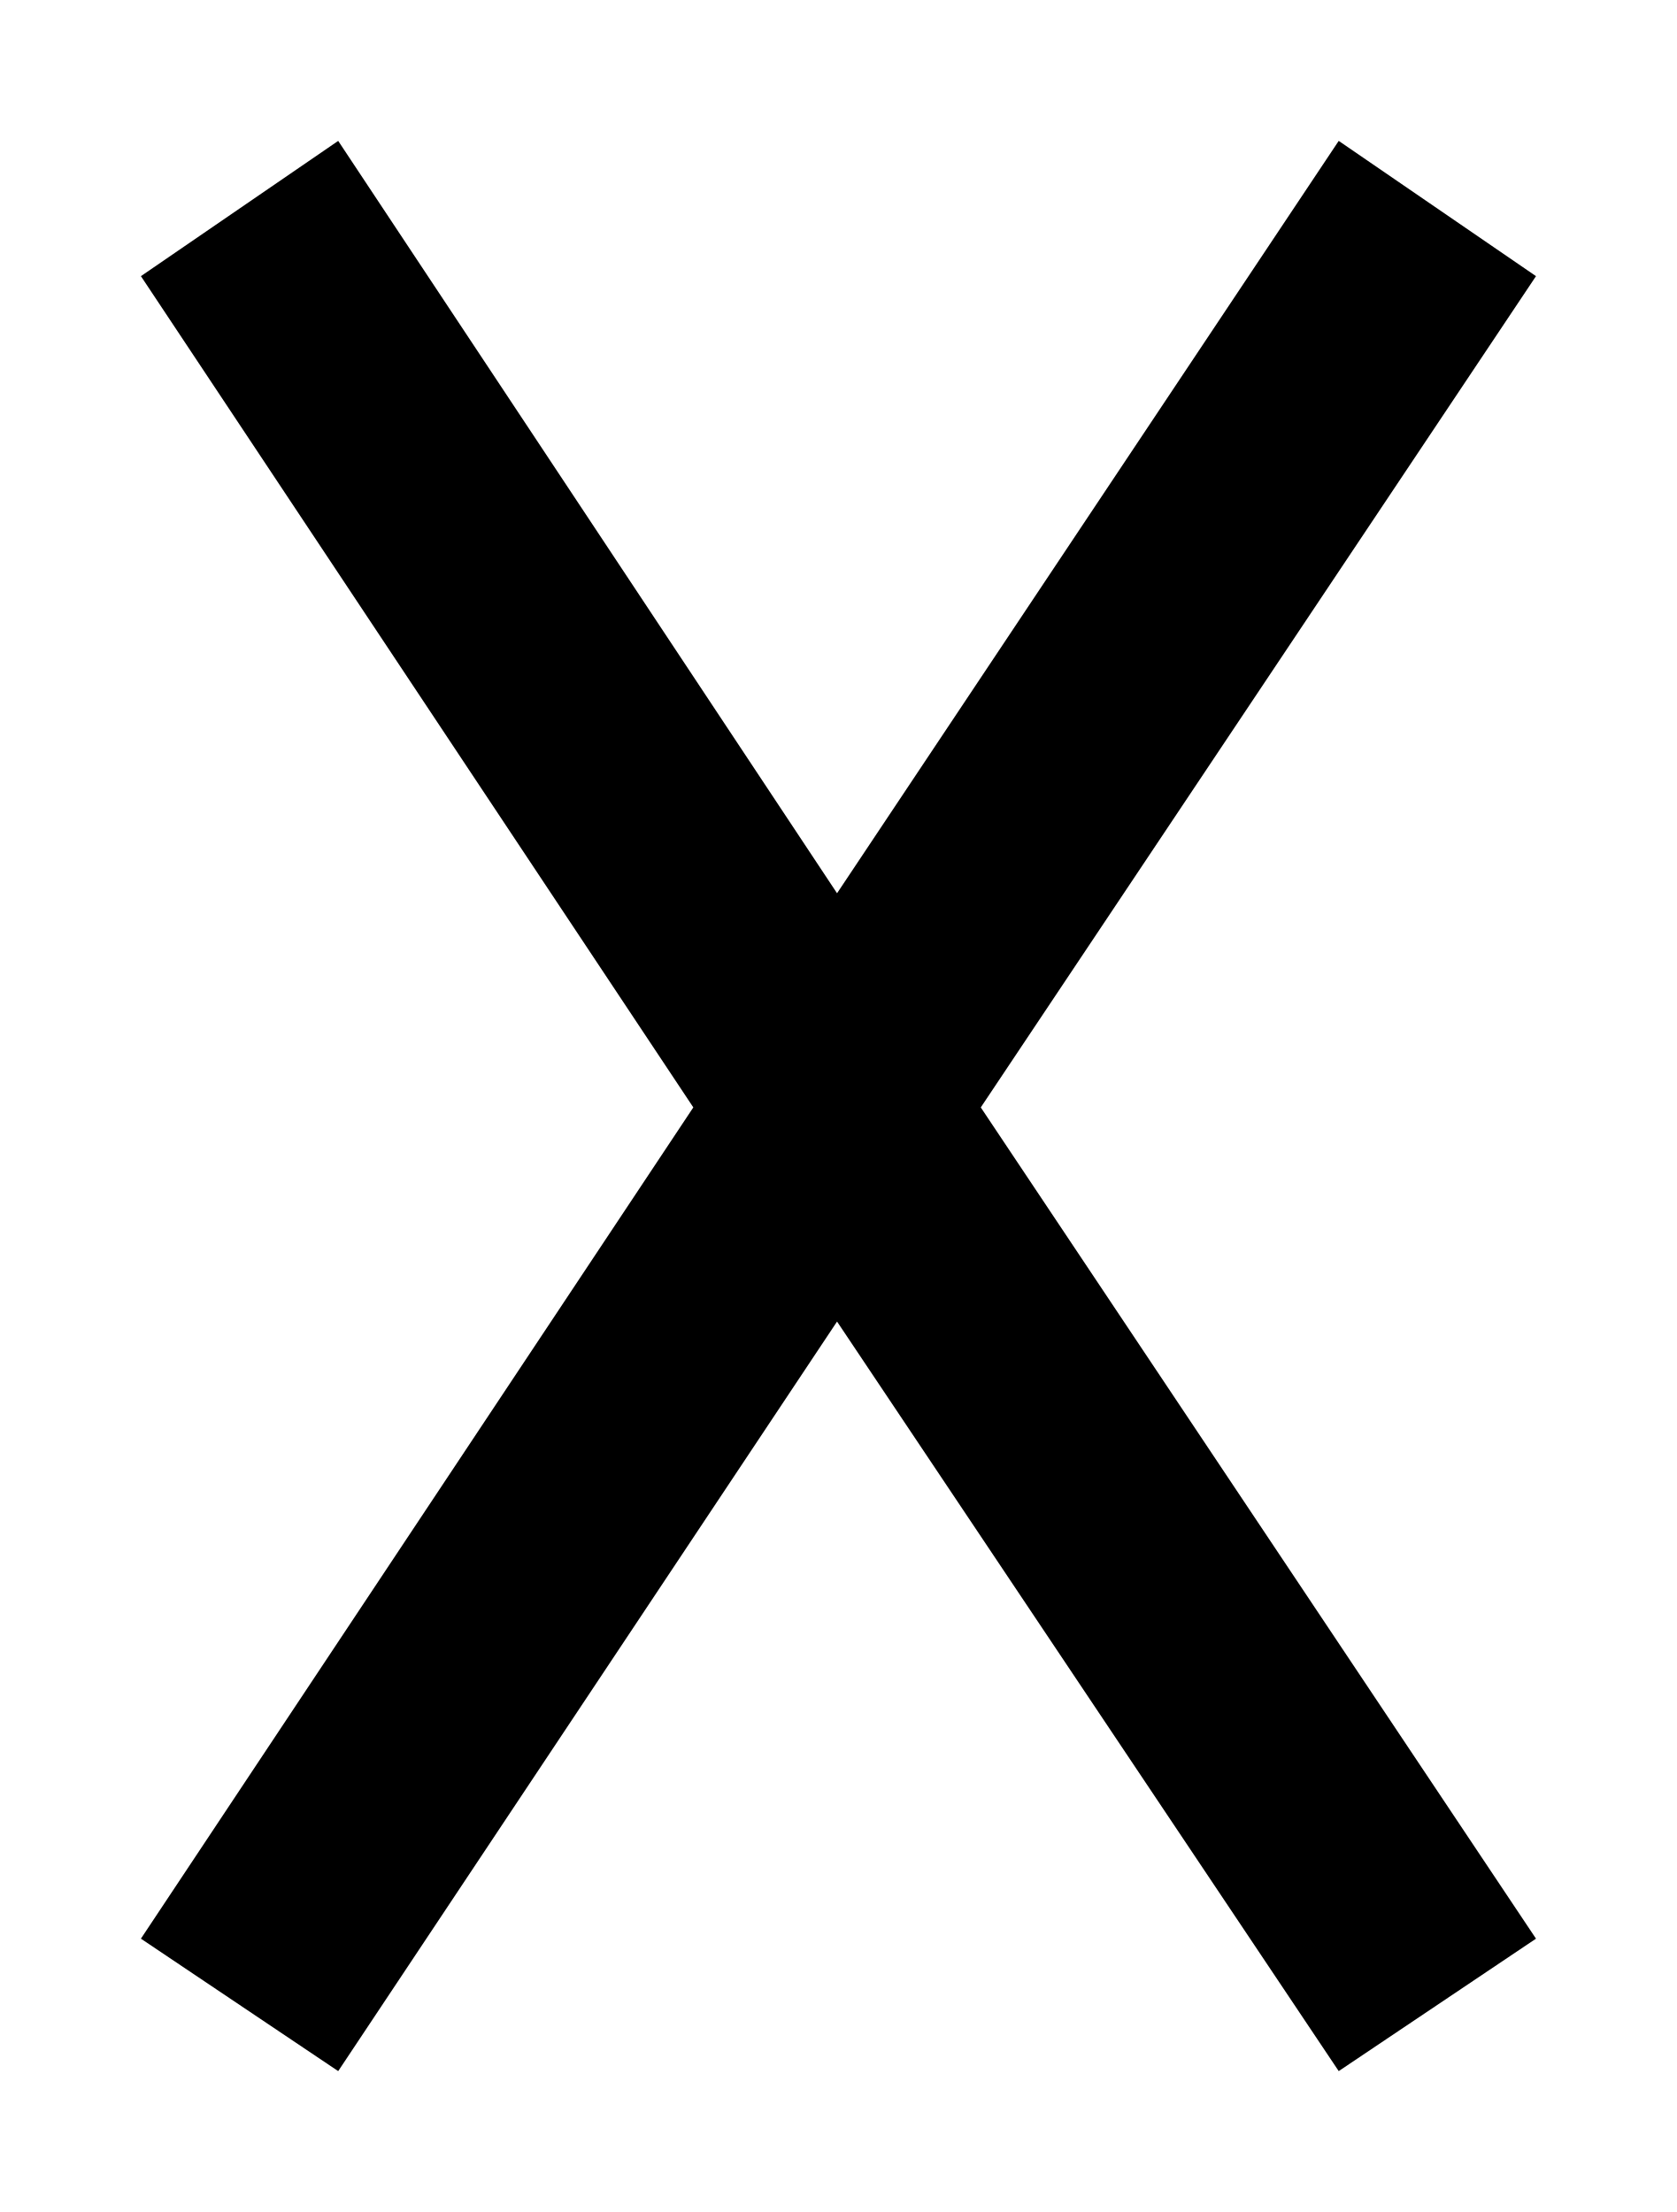
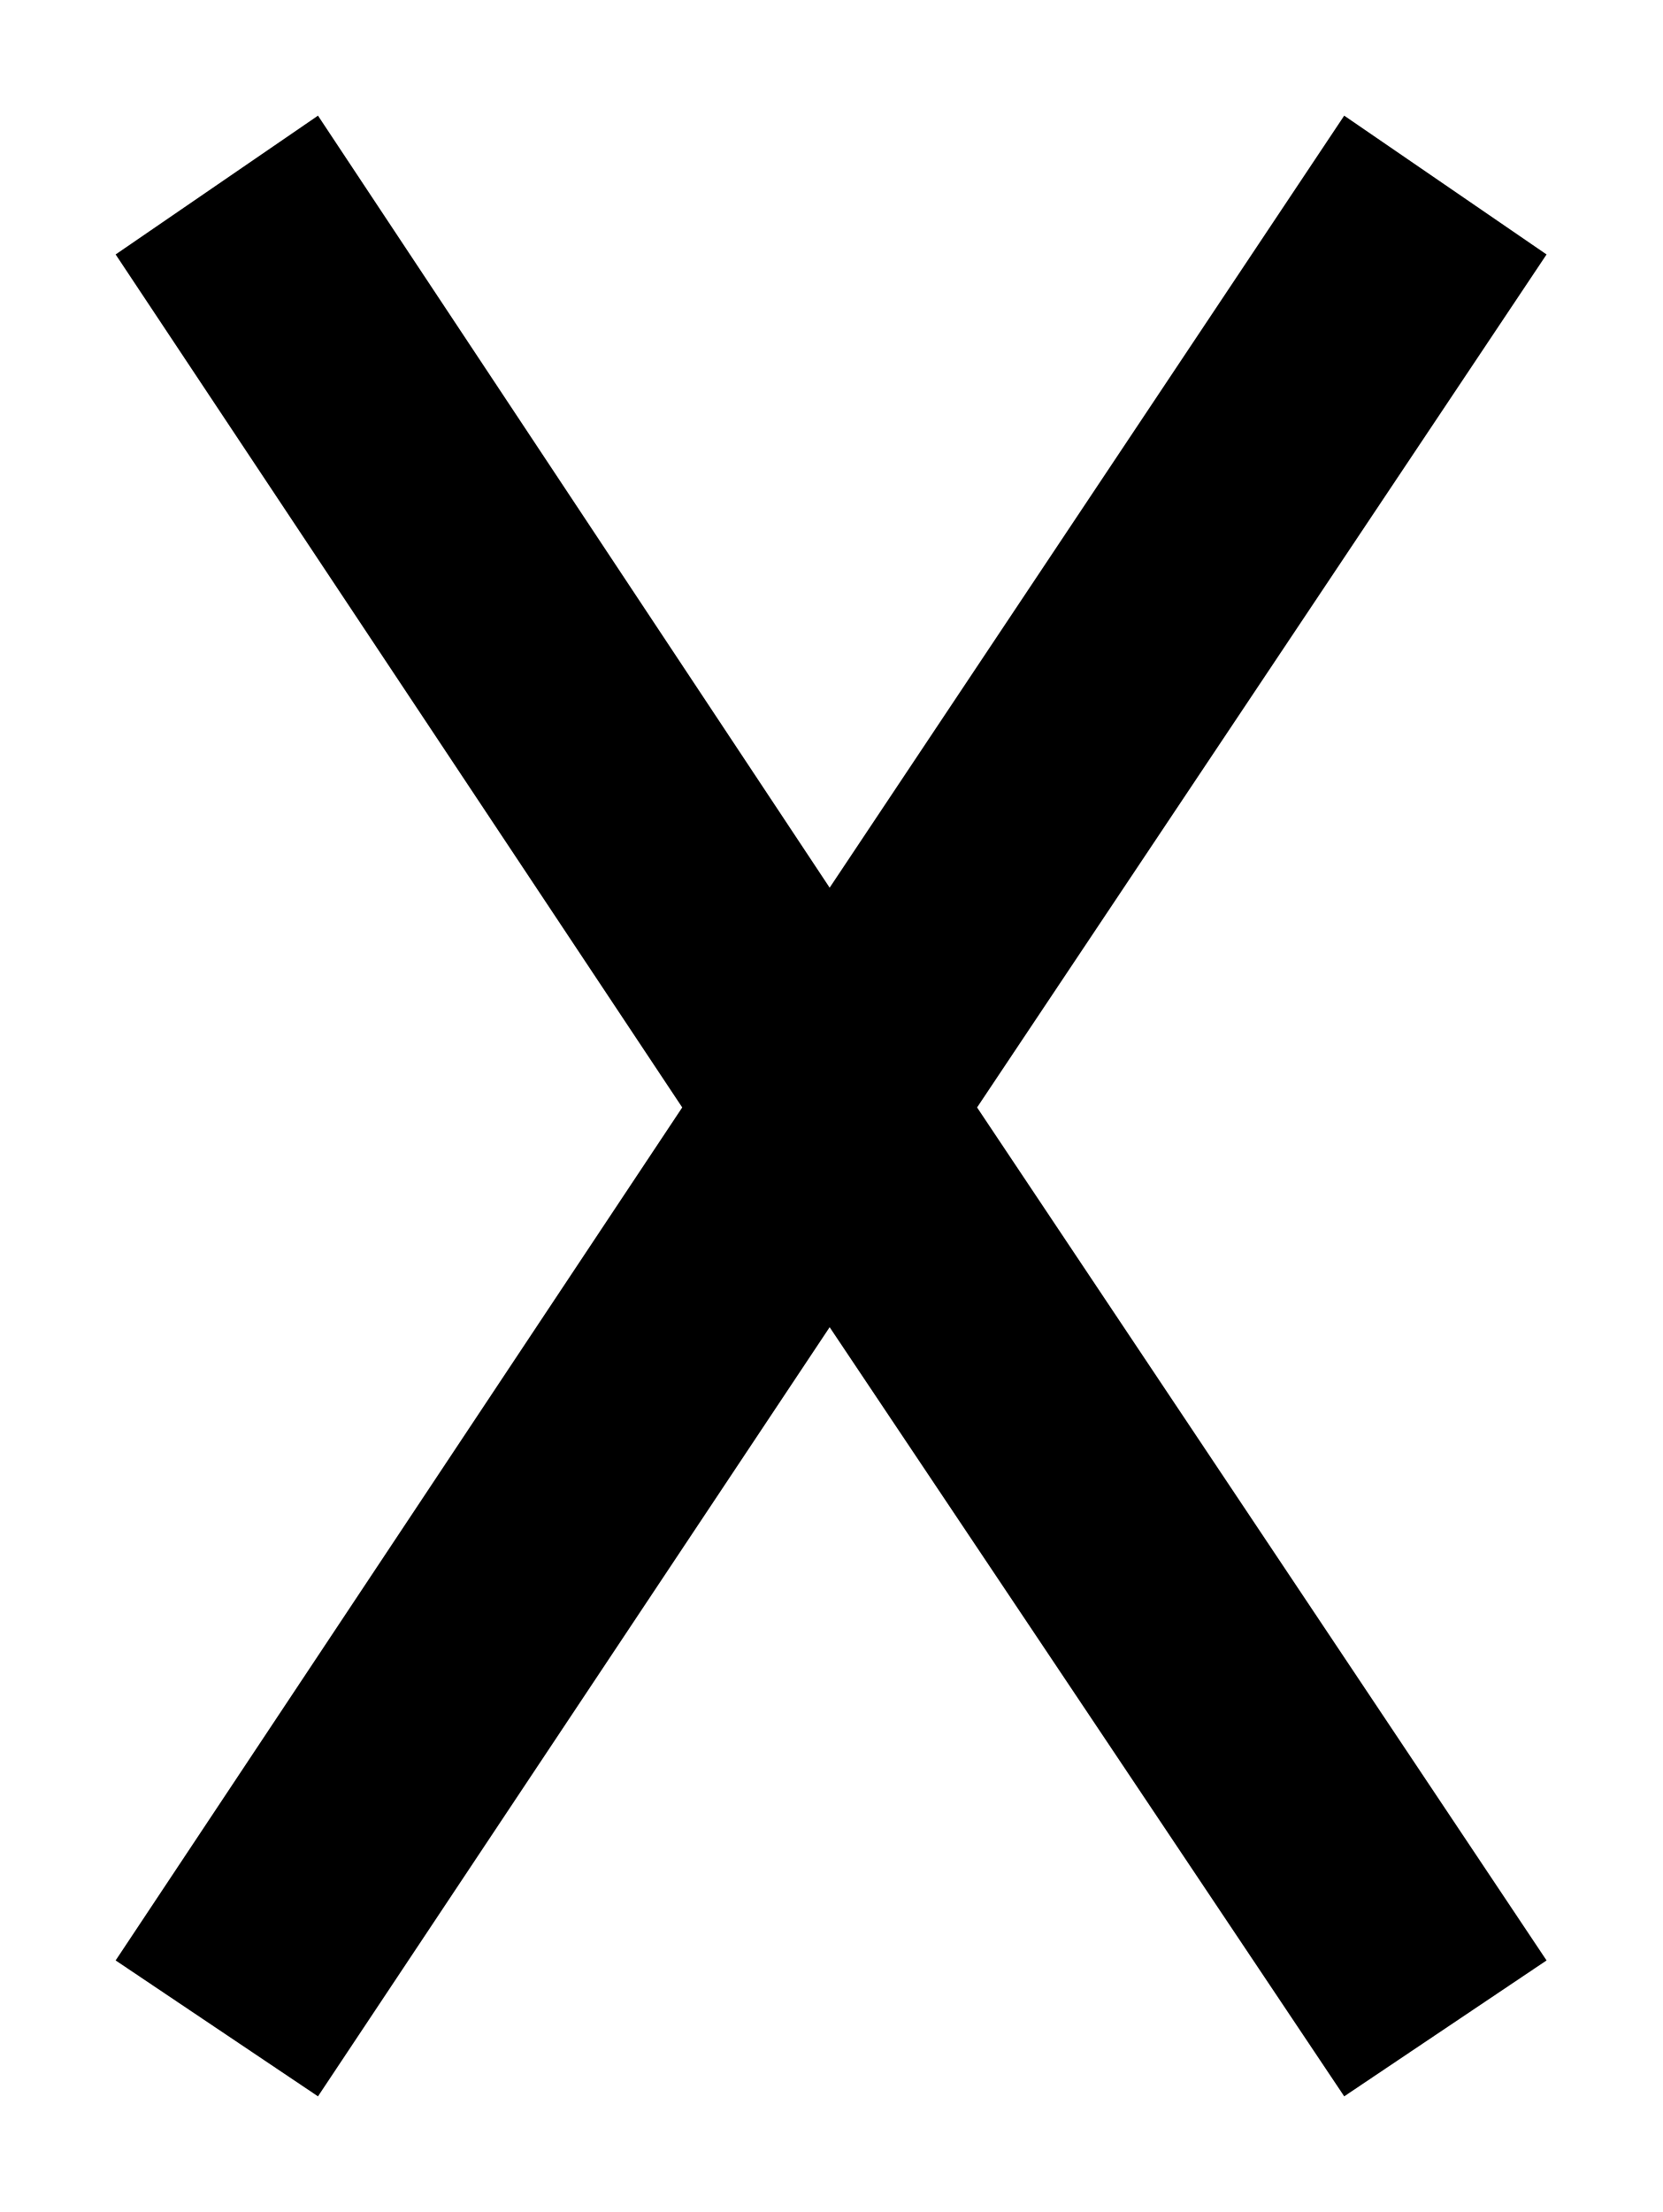
- <svg xmlns="http://www.w3.org/2000/svg" baseProfile="full" height="785" version="1.1" viewBox="0 0 595 785" width="595">
+ <svg xmlns="http://www.w3.org/2000/svg" baseProfile="full" height="765" version="1.1" viewBox="0 0 575 765" width="575">
  <defs />
-   <path d="M676 380 873 675 803 723 625 456 448 723 378 675 574 380 378 85 448 38 625 304 803 38 873 85Z" fill="black" transform="translate(-328,773) scale(1,-1)" />
+   <path d="M676 380 873 675 803 723 625 456 448 723 378 675 574 380 378 85 448 38 625 304 803 38 873 85Z" fill="black" transform="translate(-338,763) scale(1,-1)" />
</svg>
